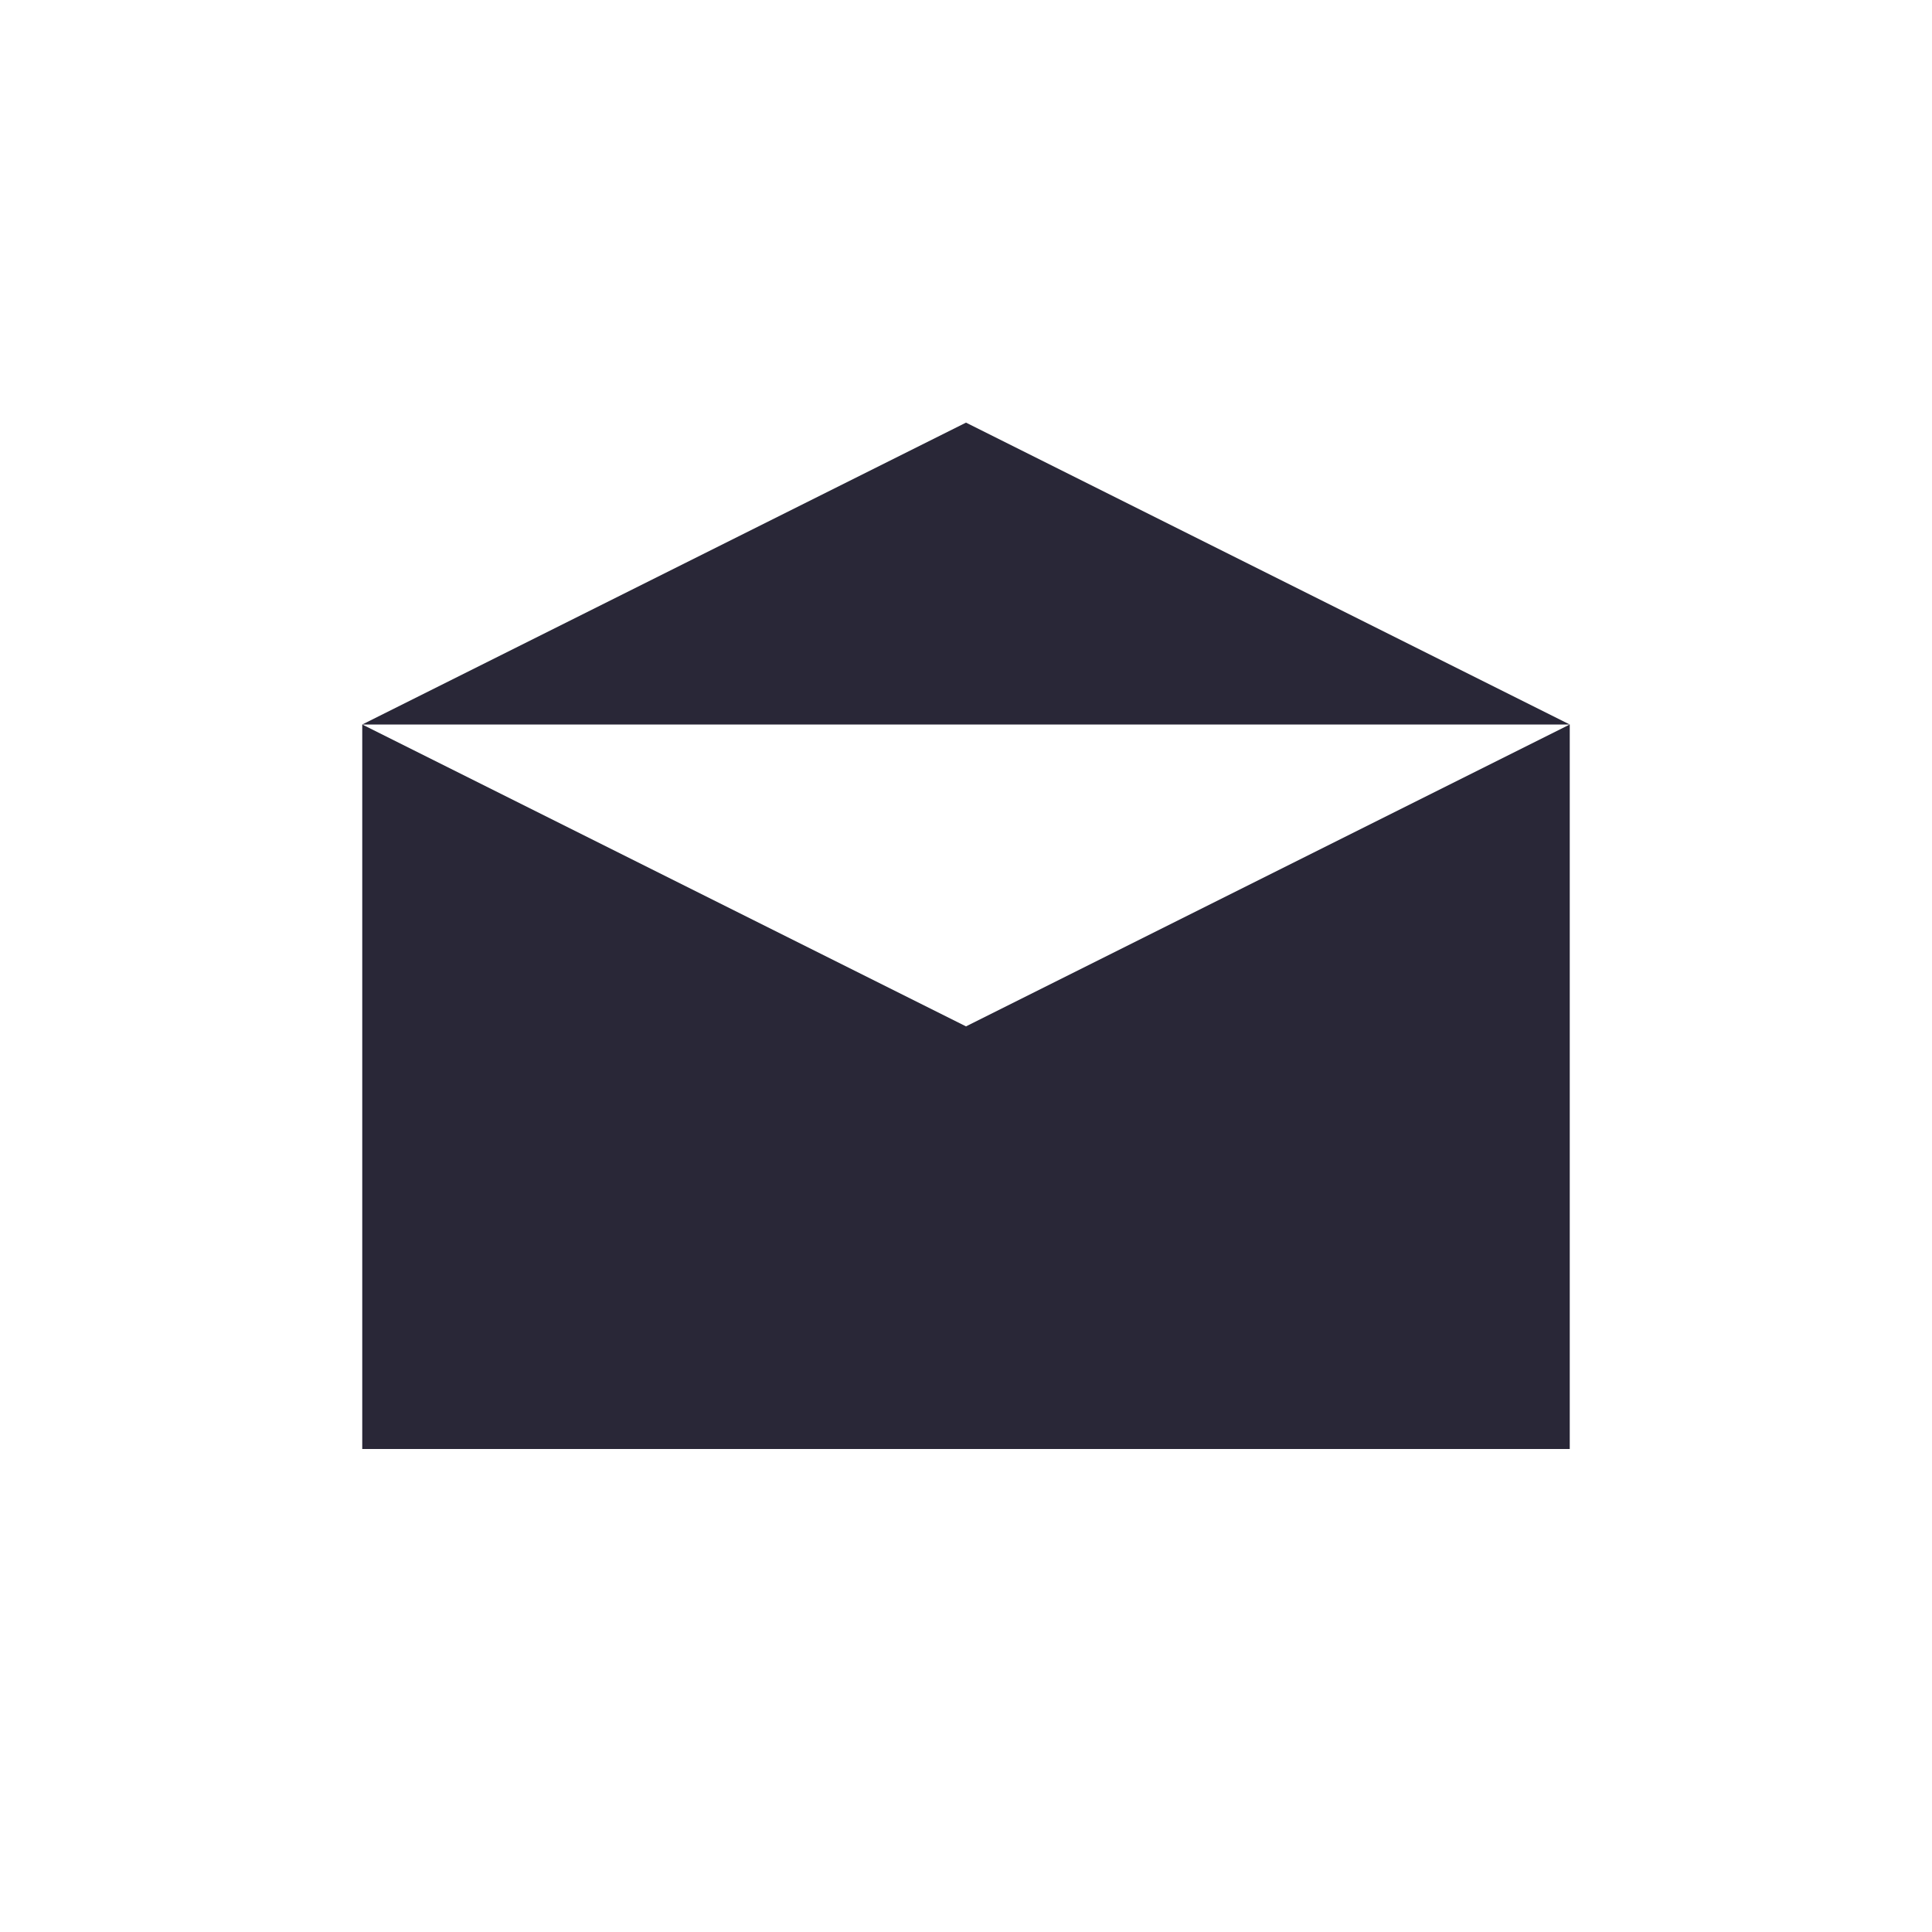
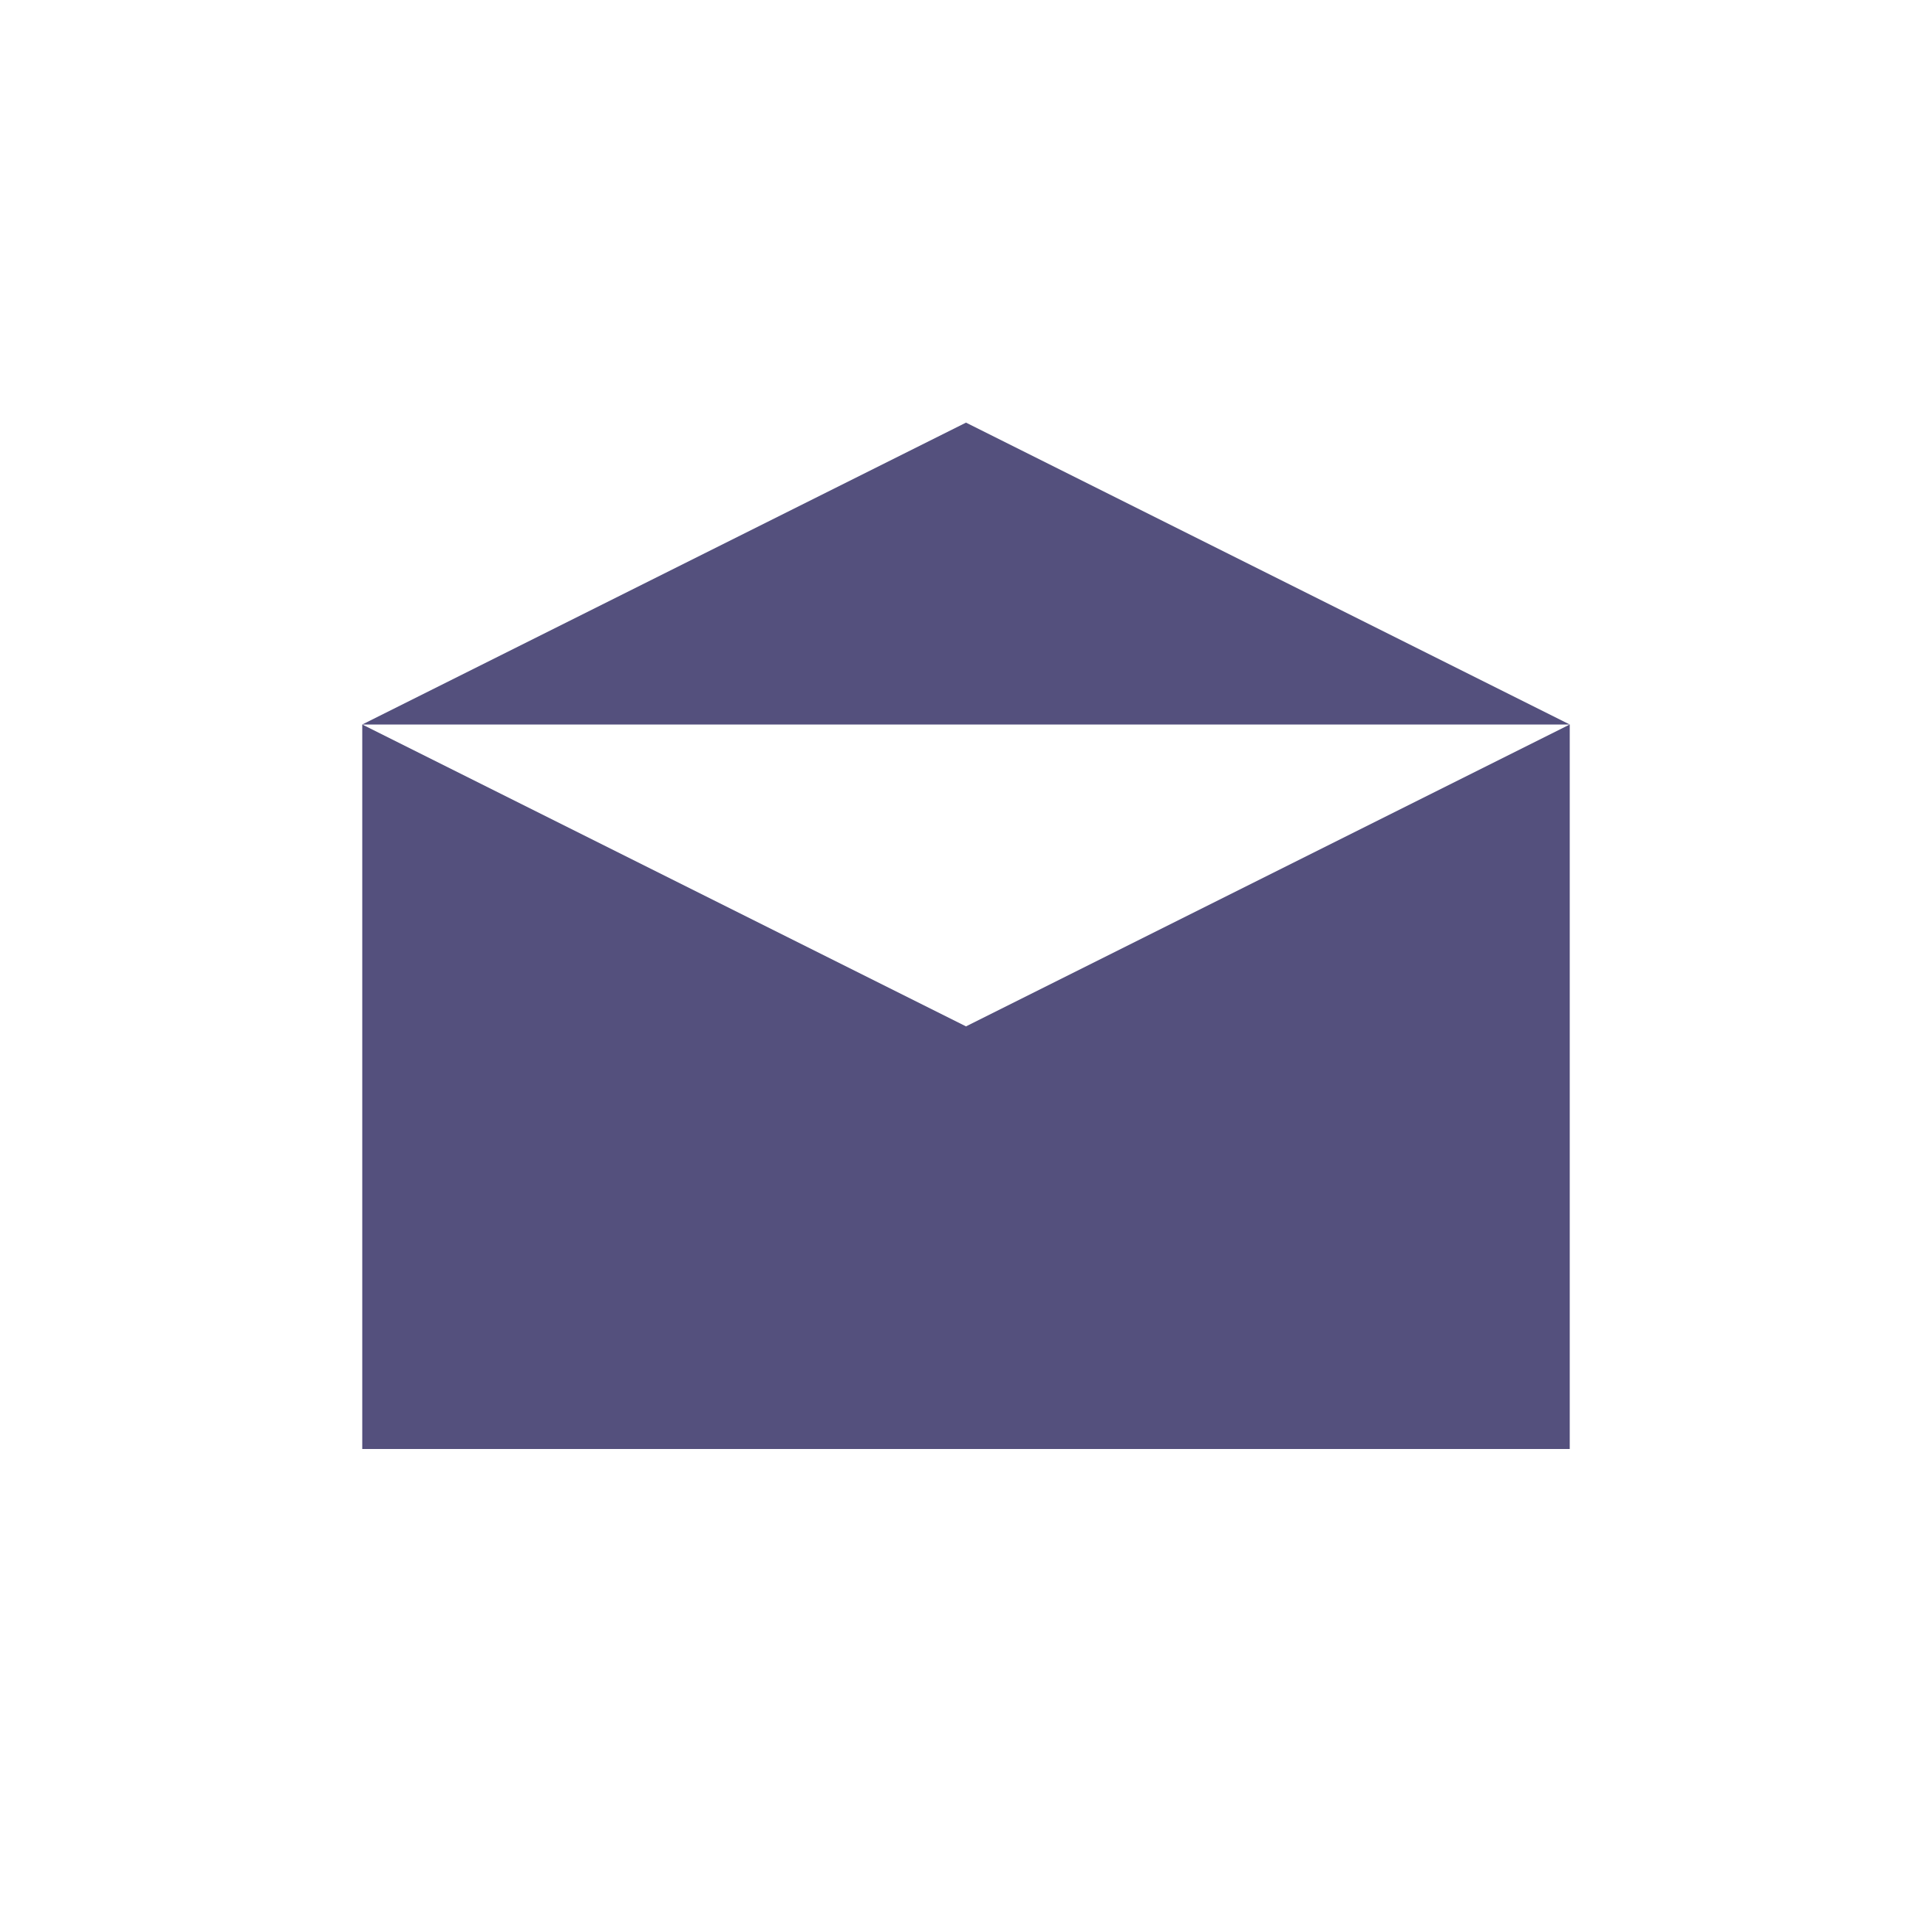
<svg xmlns="http://www.w3.org/2000/svg" width="32" height="32" viewBox="0 0 32 32" fill="none">
-   <path fill-rule="evenodd" clip-rule="evenodd" d="M6 12H26V24H6V12ZM6 12H26L16 17L6 12ZM6 12H26L16 7L6 12Z" fill="#292737" />
+   <path fill-rule="evenodd" clip-rule="evenodd" d="M6 12H26V24H6V12ZM6 12H26L16 17L6 12ZM6 12H26L16 7L6 12Z" fill="#54507d" />
</svg>
